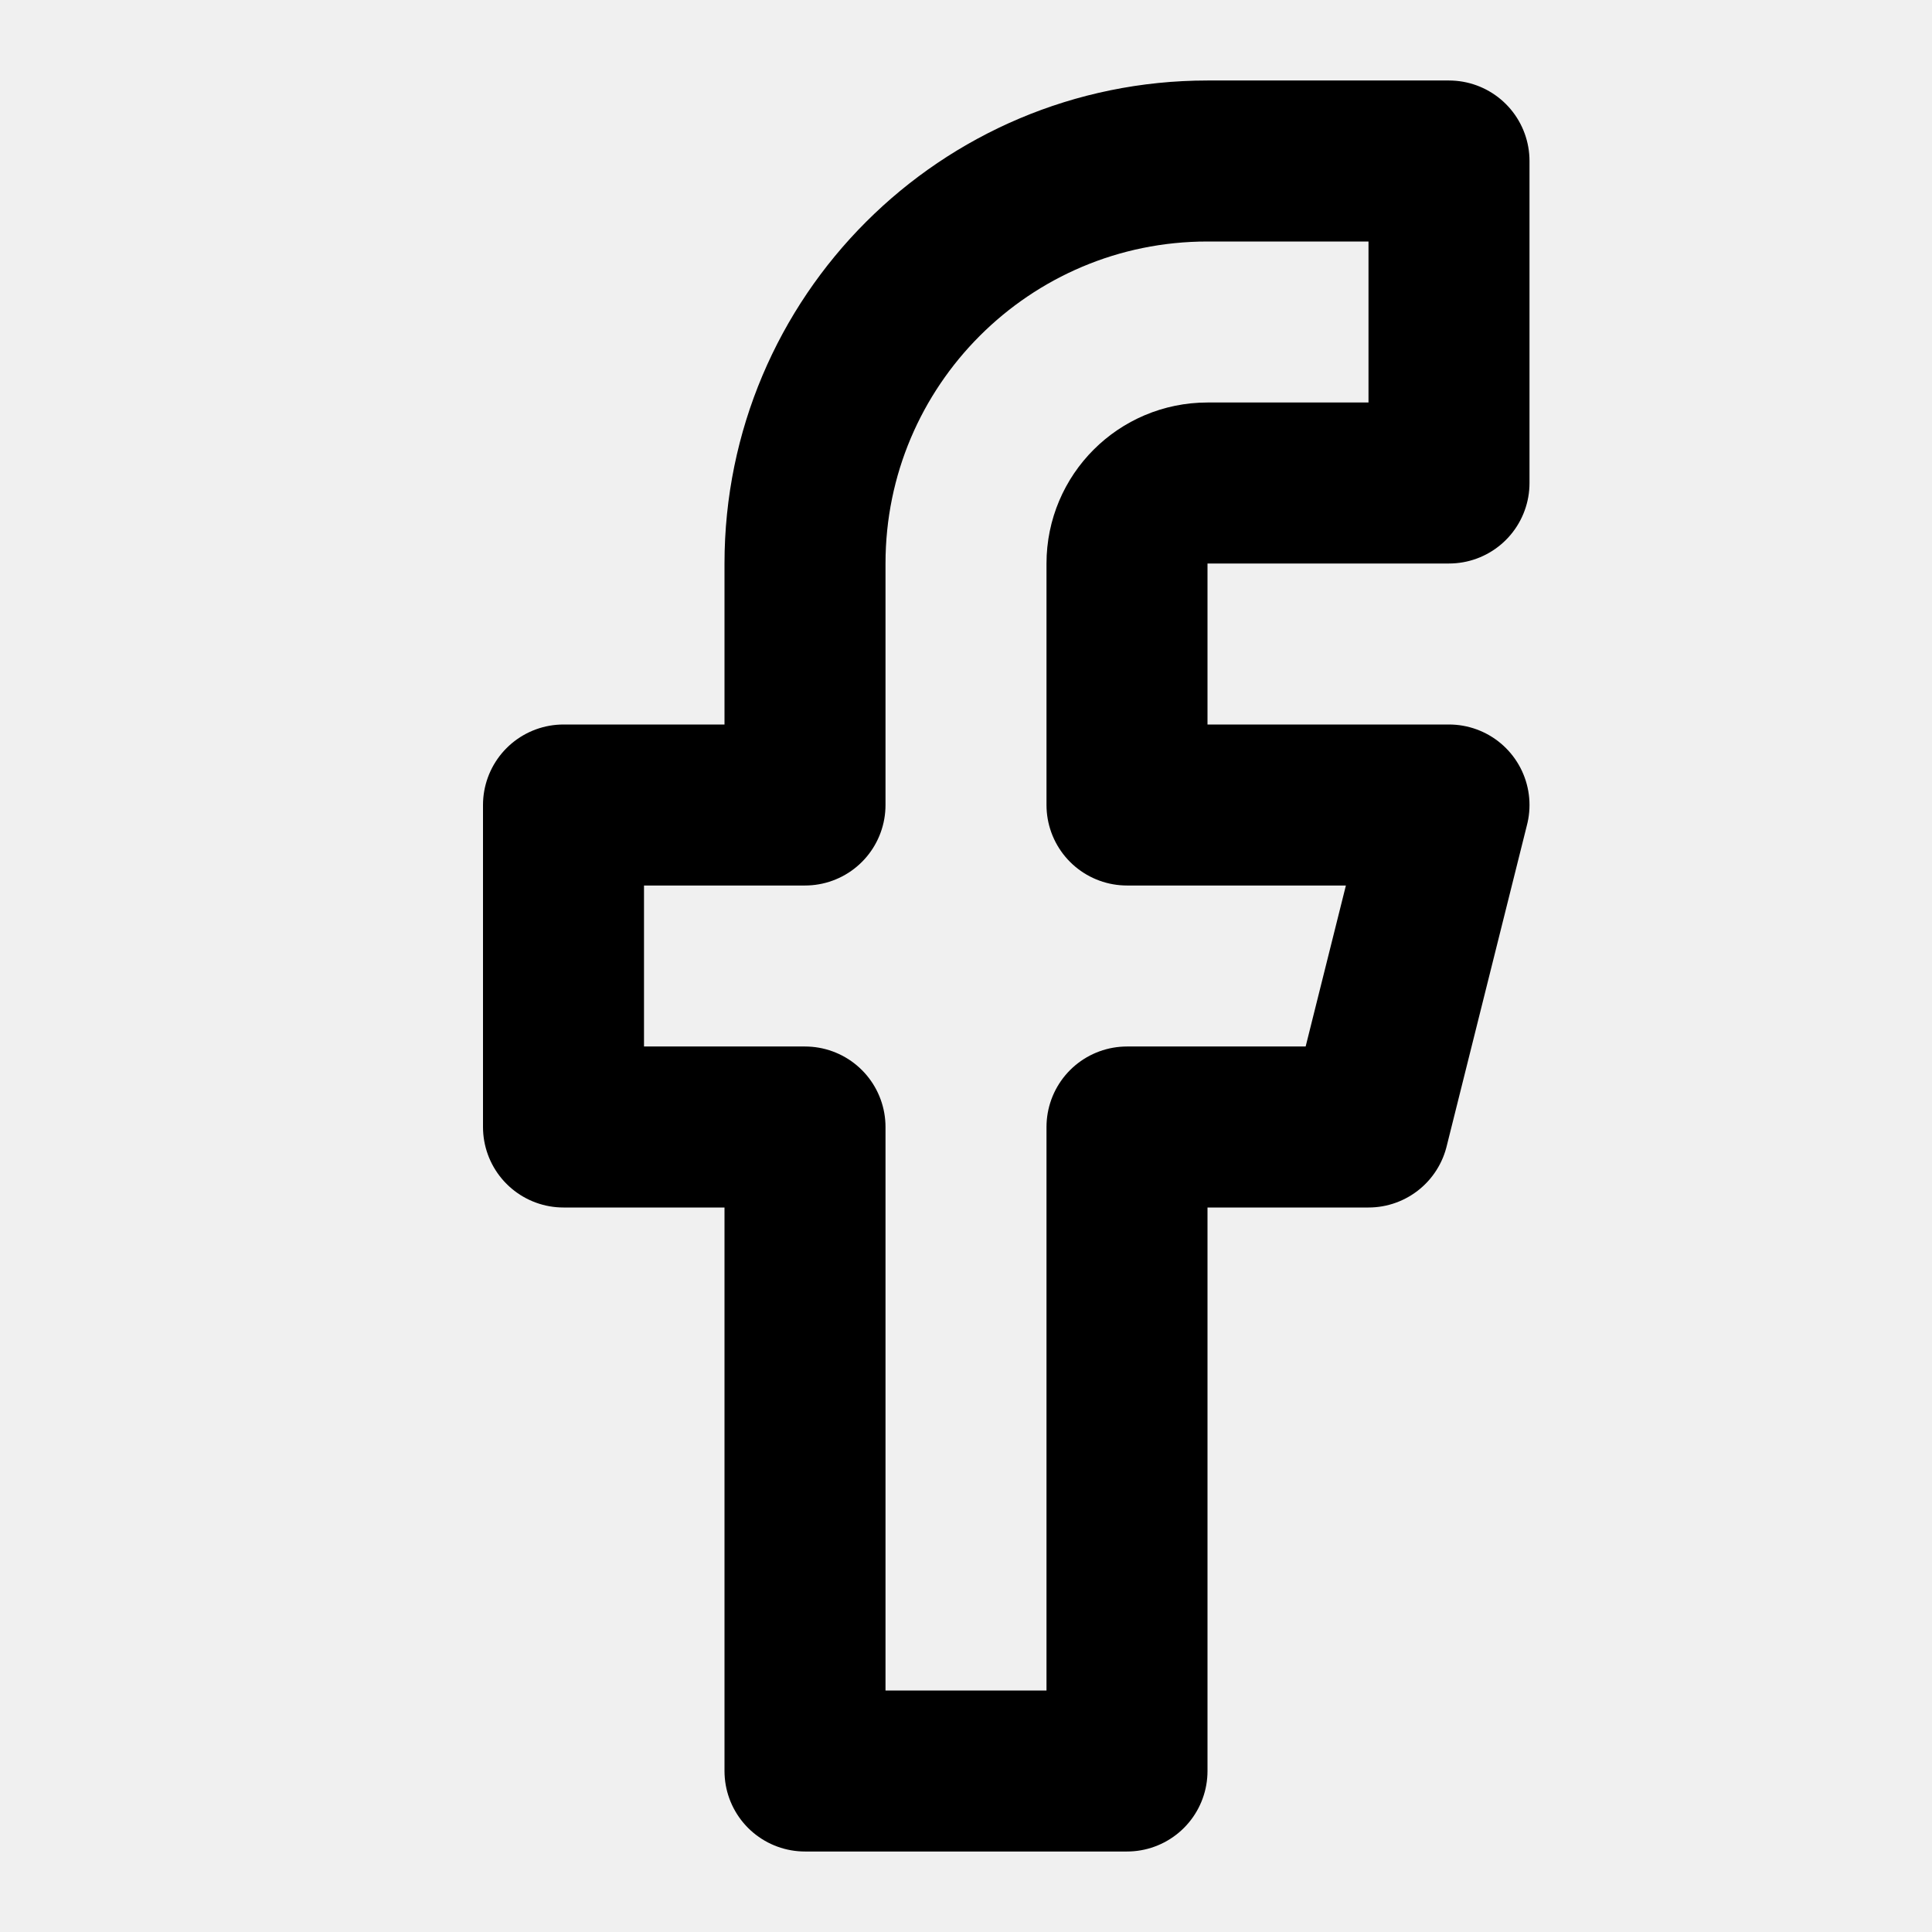
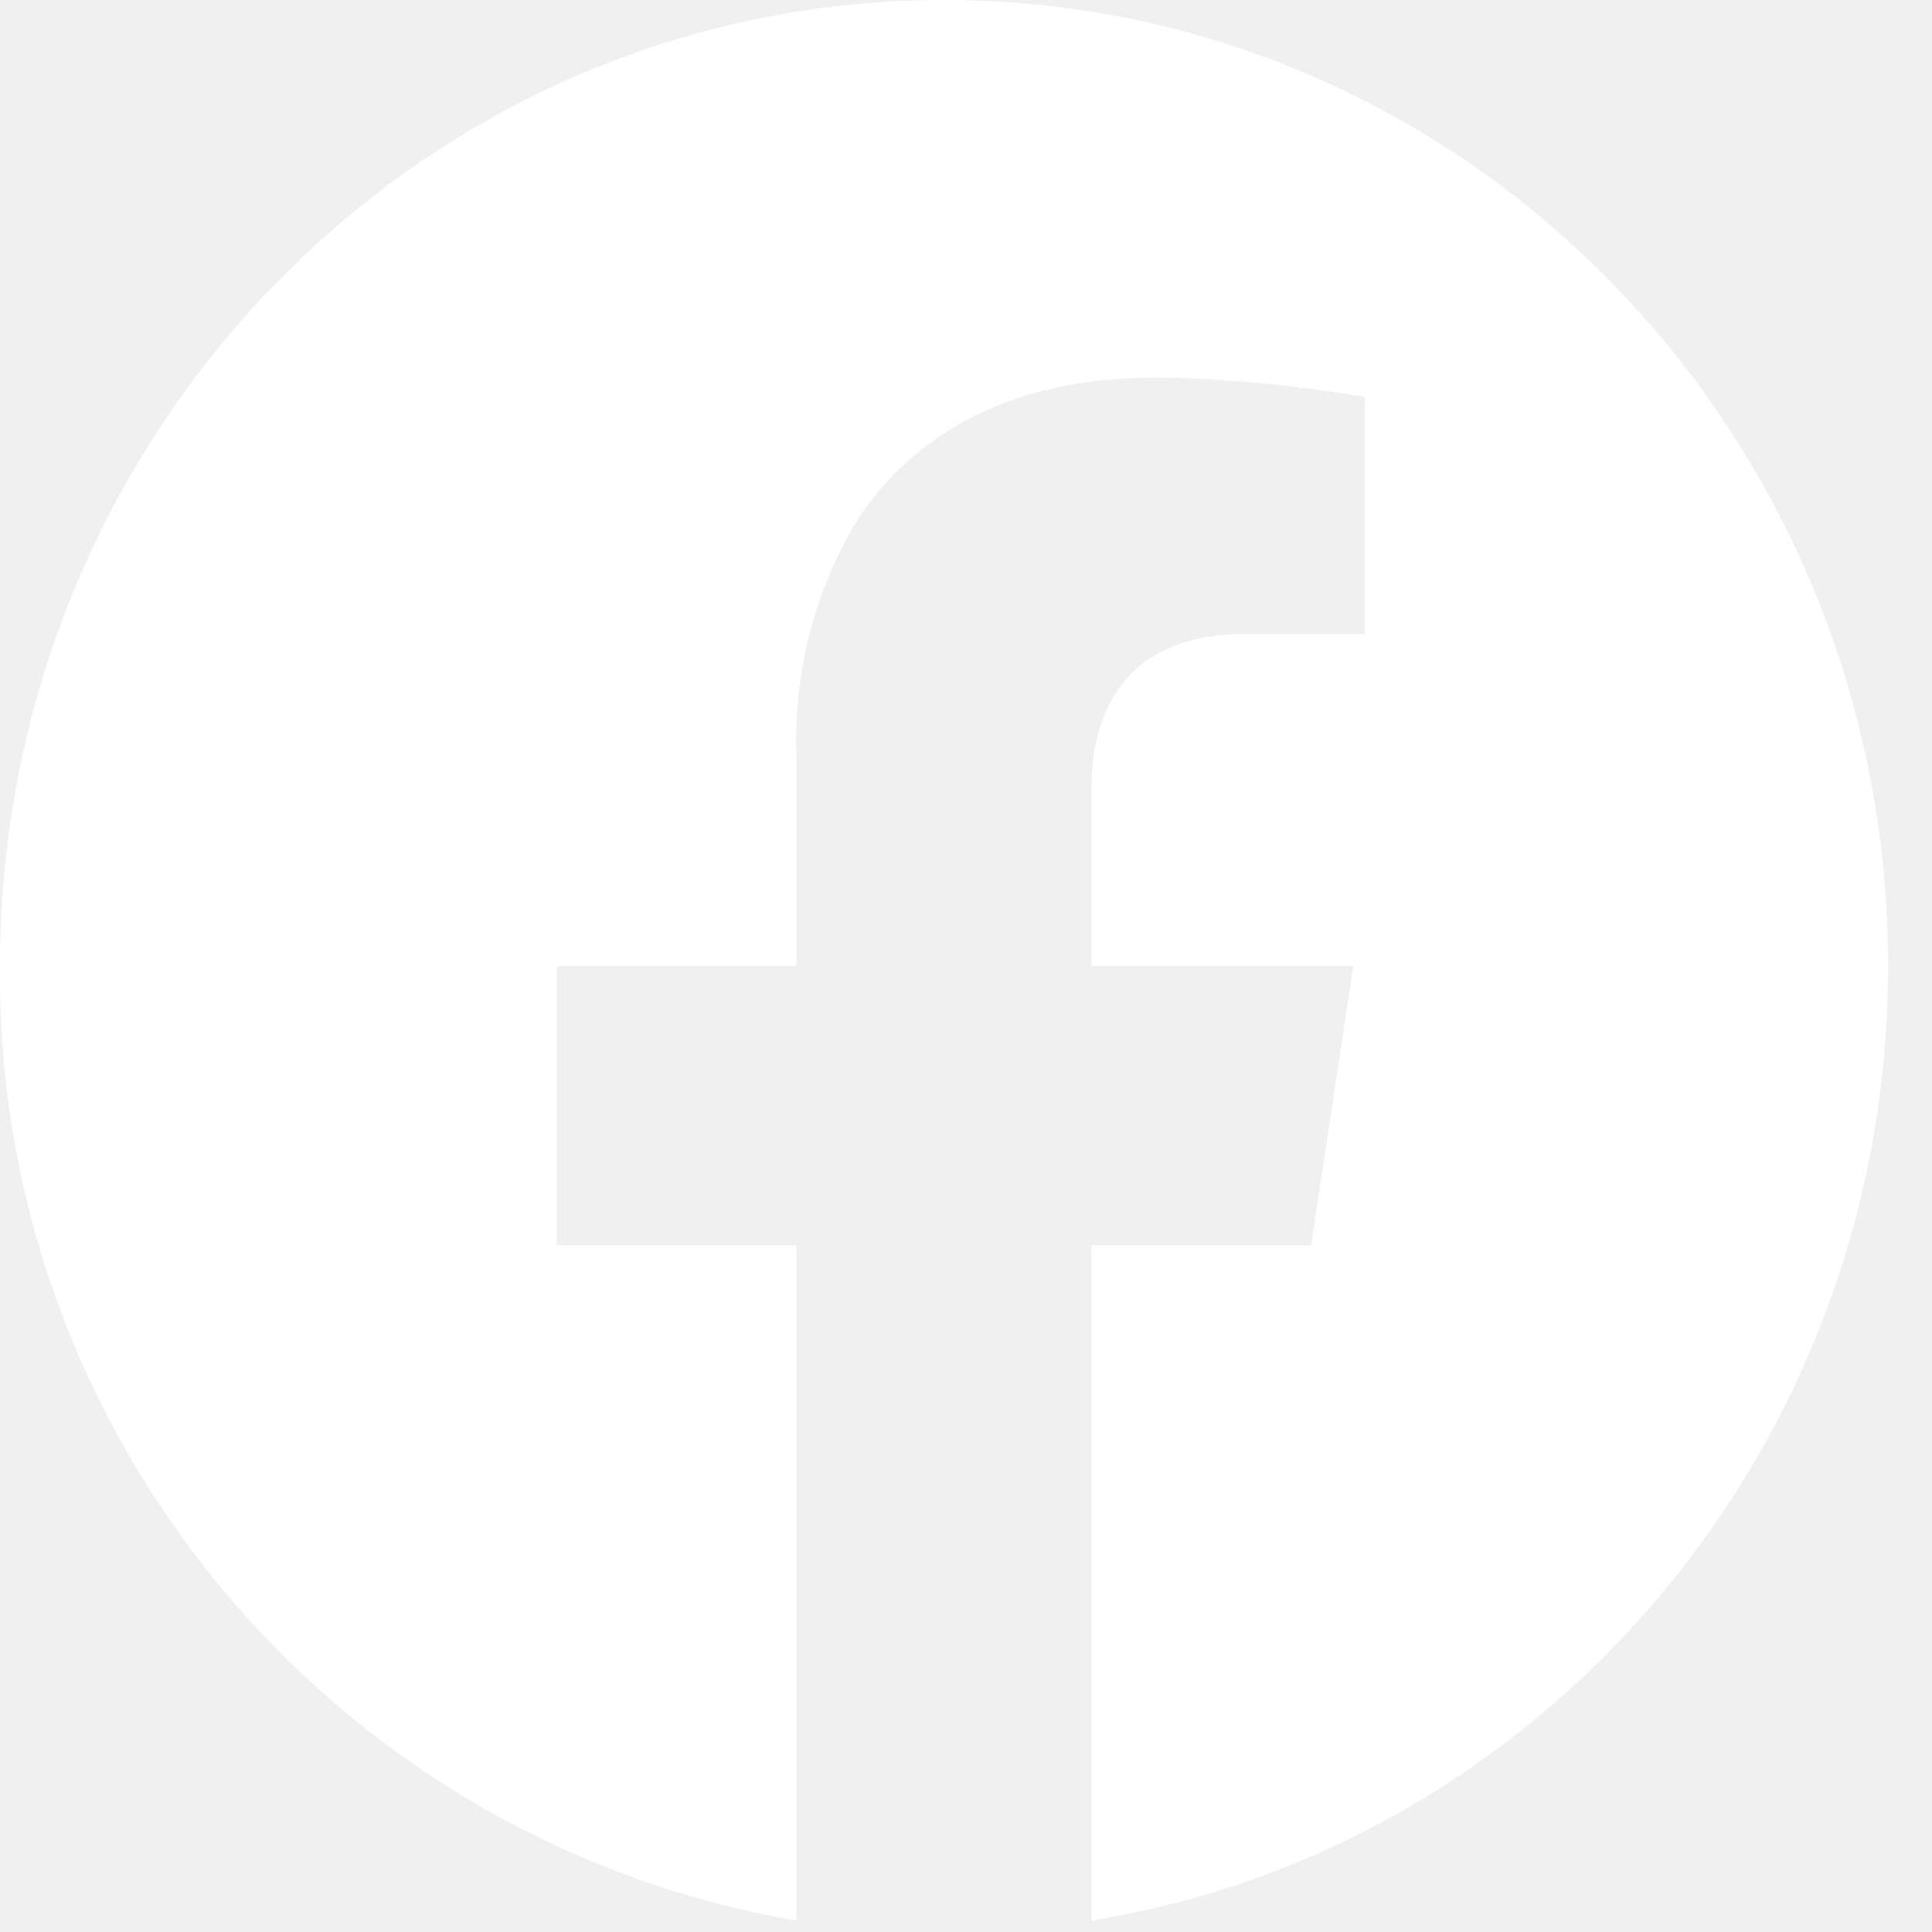
- <svg xmlns="http://www.w3.org/2000/svg" width="24" height="24" viewBox="0 0 24 24" fill="none" stroke="currentColor" stroke-width="2" stroke-linecap="round" stroke-linejoin="round" class="feather feather-facebook">
-   <path d="M18 2h-3a5 5 0 0 0-5 5v3H7v4h3v8h4v-8h3l1-4h-4V7a1 1 0 0 1 1-1h3z" />
+ <svg xmlns="http://www.w3.org/2000/svg" fill="none" viewBox="0 0 22 22">
+   <path fill-rule="evenodd" clip-rule="evenodd" d="M10.75 0C16.69 0 21.5 4.92 21.5 11c0 5.49-3.93 10.04-9.07 10.87v-7.69h2.5l.48-3.18h-2.98V8.94c0-.37.08-.74.27-1.04.25-.4.71-.68 1.48-.68h1.36v-2.7s-1.23-.22-2.4-.22c-1.52 0-2.71.57-3.4 1.66a4.82 4.82 0 0 0-.67 2.62V11H6.34v3.18h2.73v7.69A10.93 10.93 0 0 1 0 11C0 4.92 4.81 0 10.75 0Z" fill="#fff" />
+   <style id="autoconsent-prehide" />
</svg>
